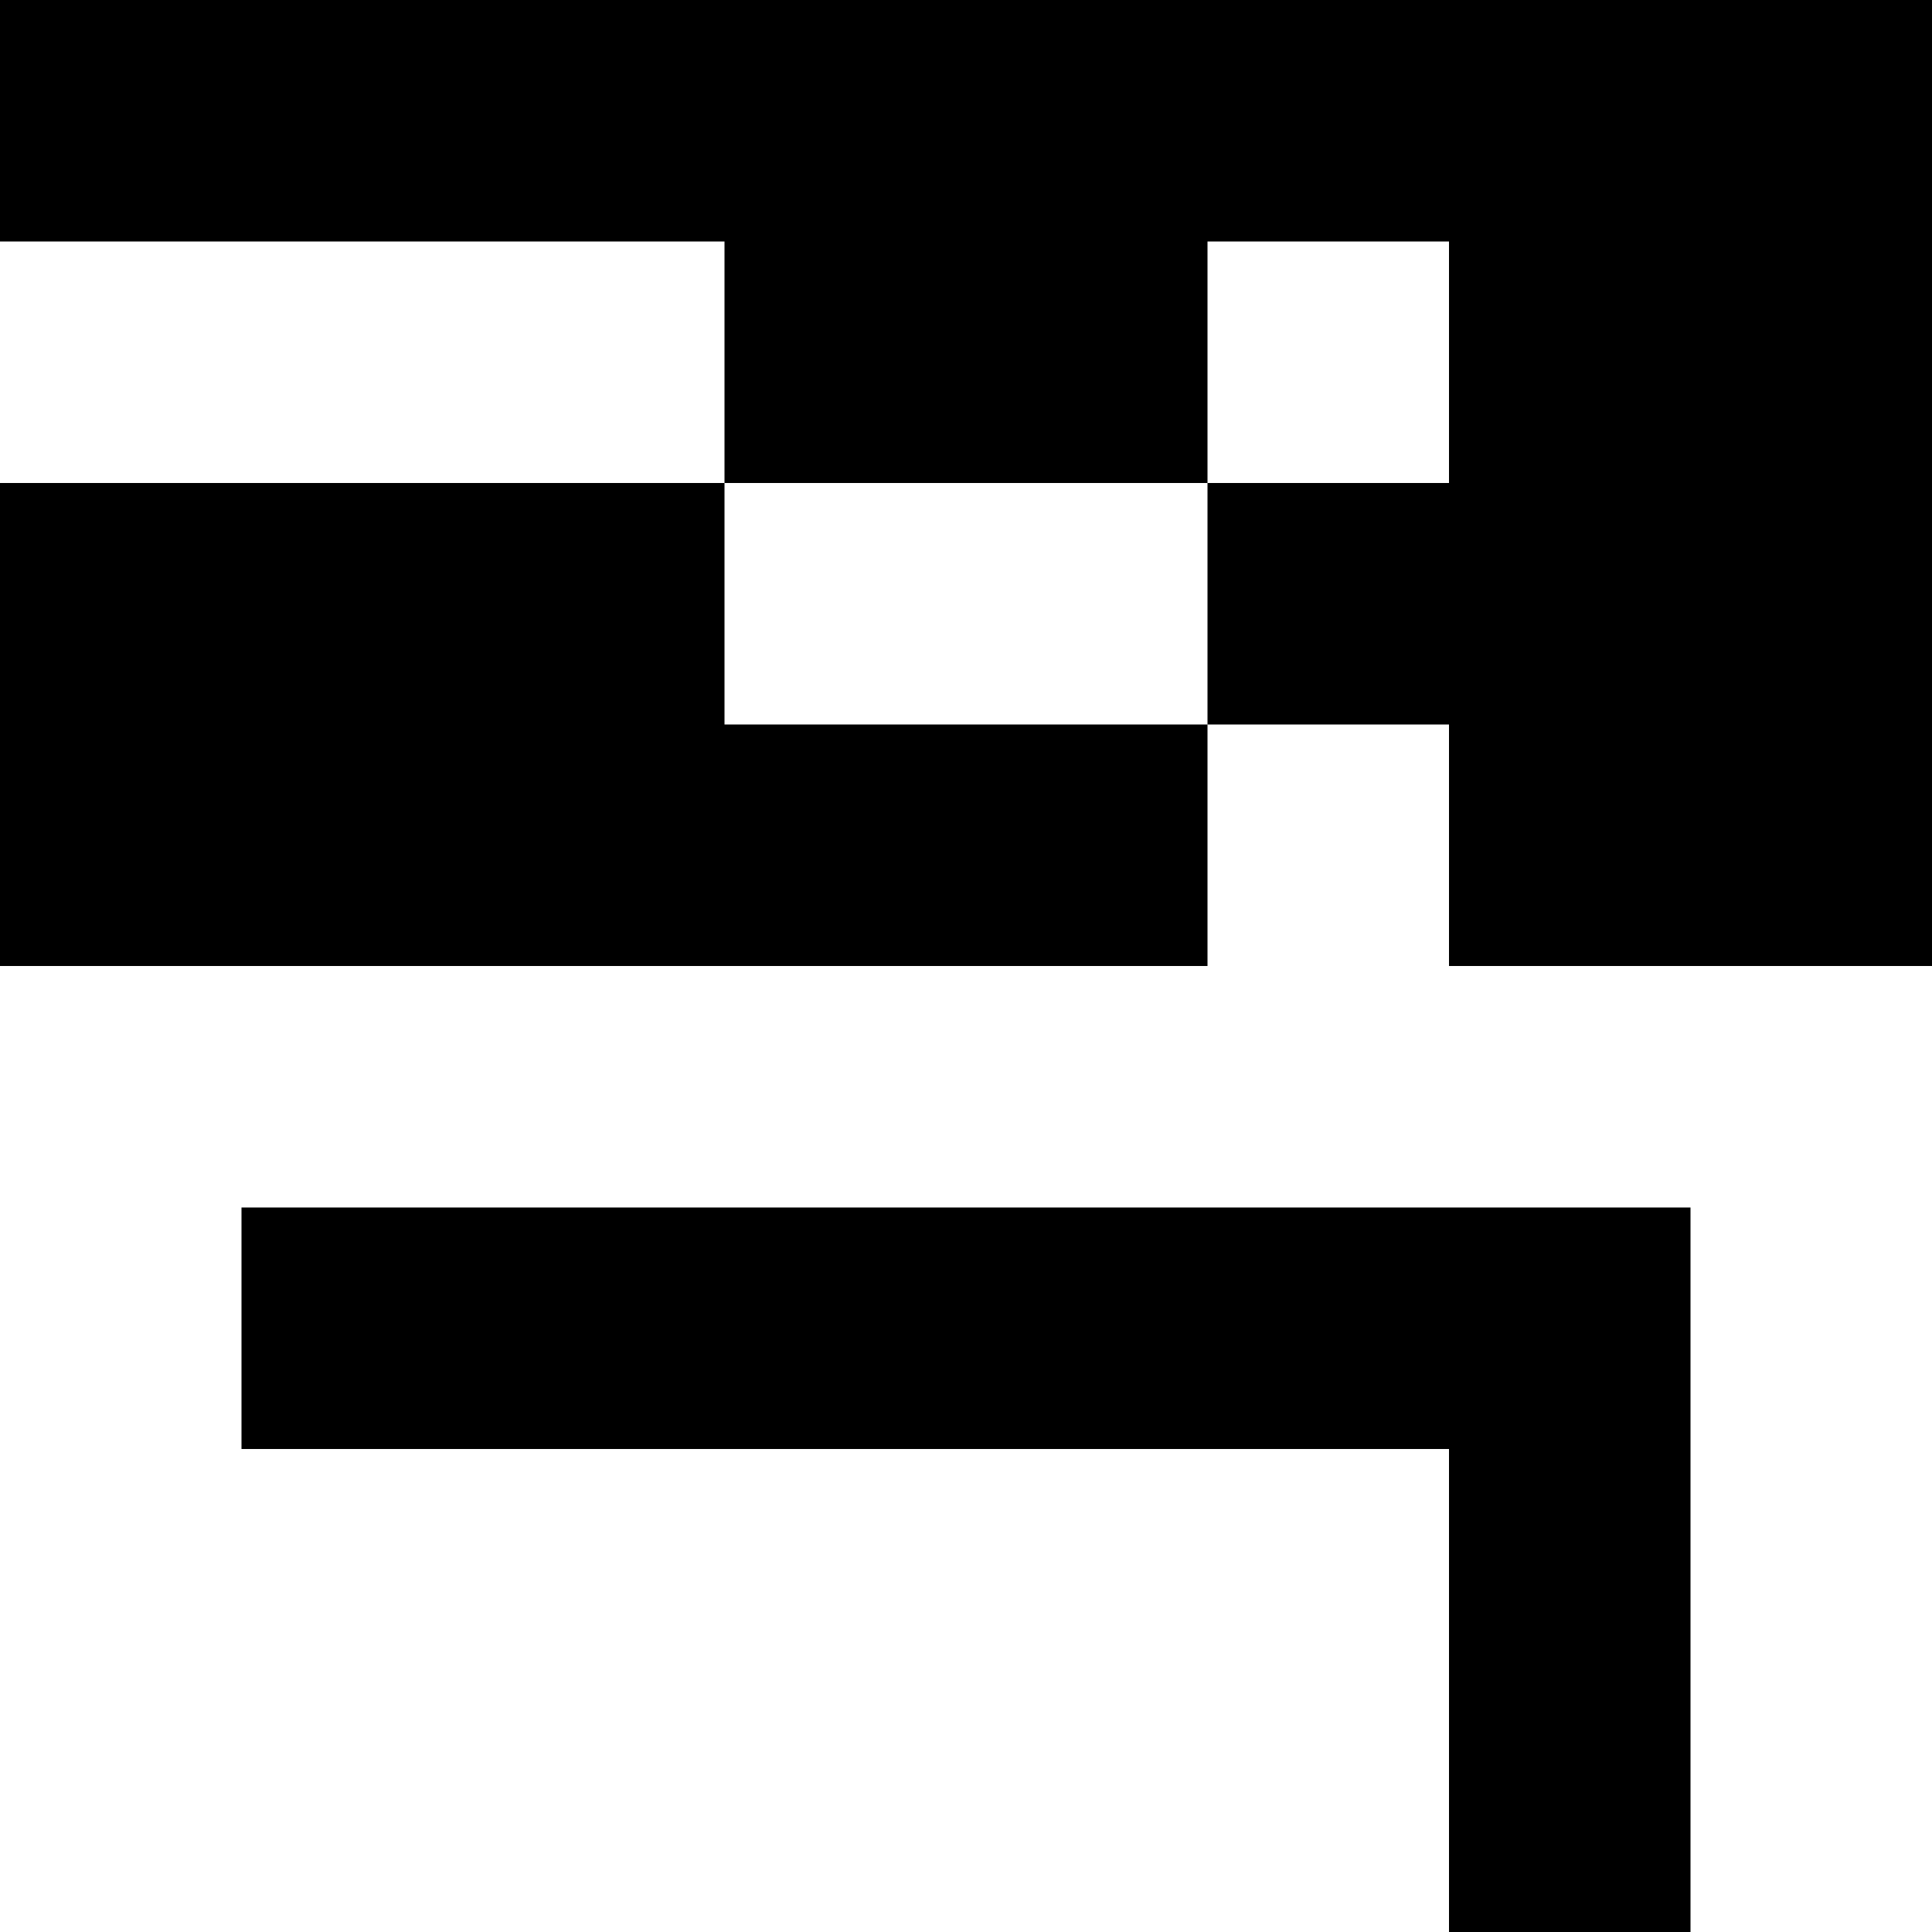
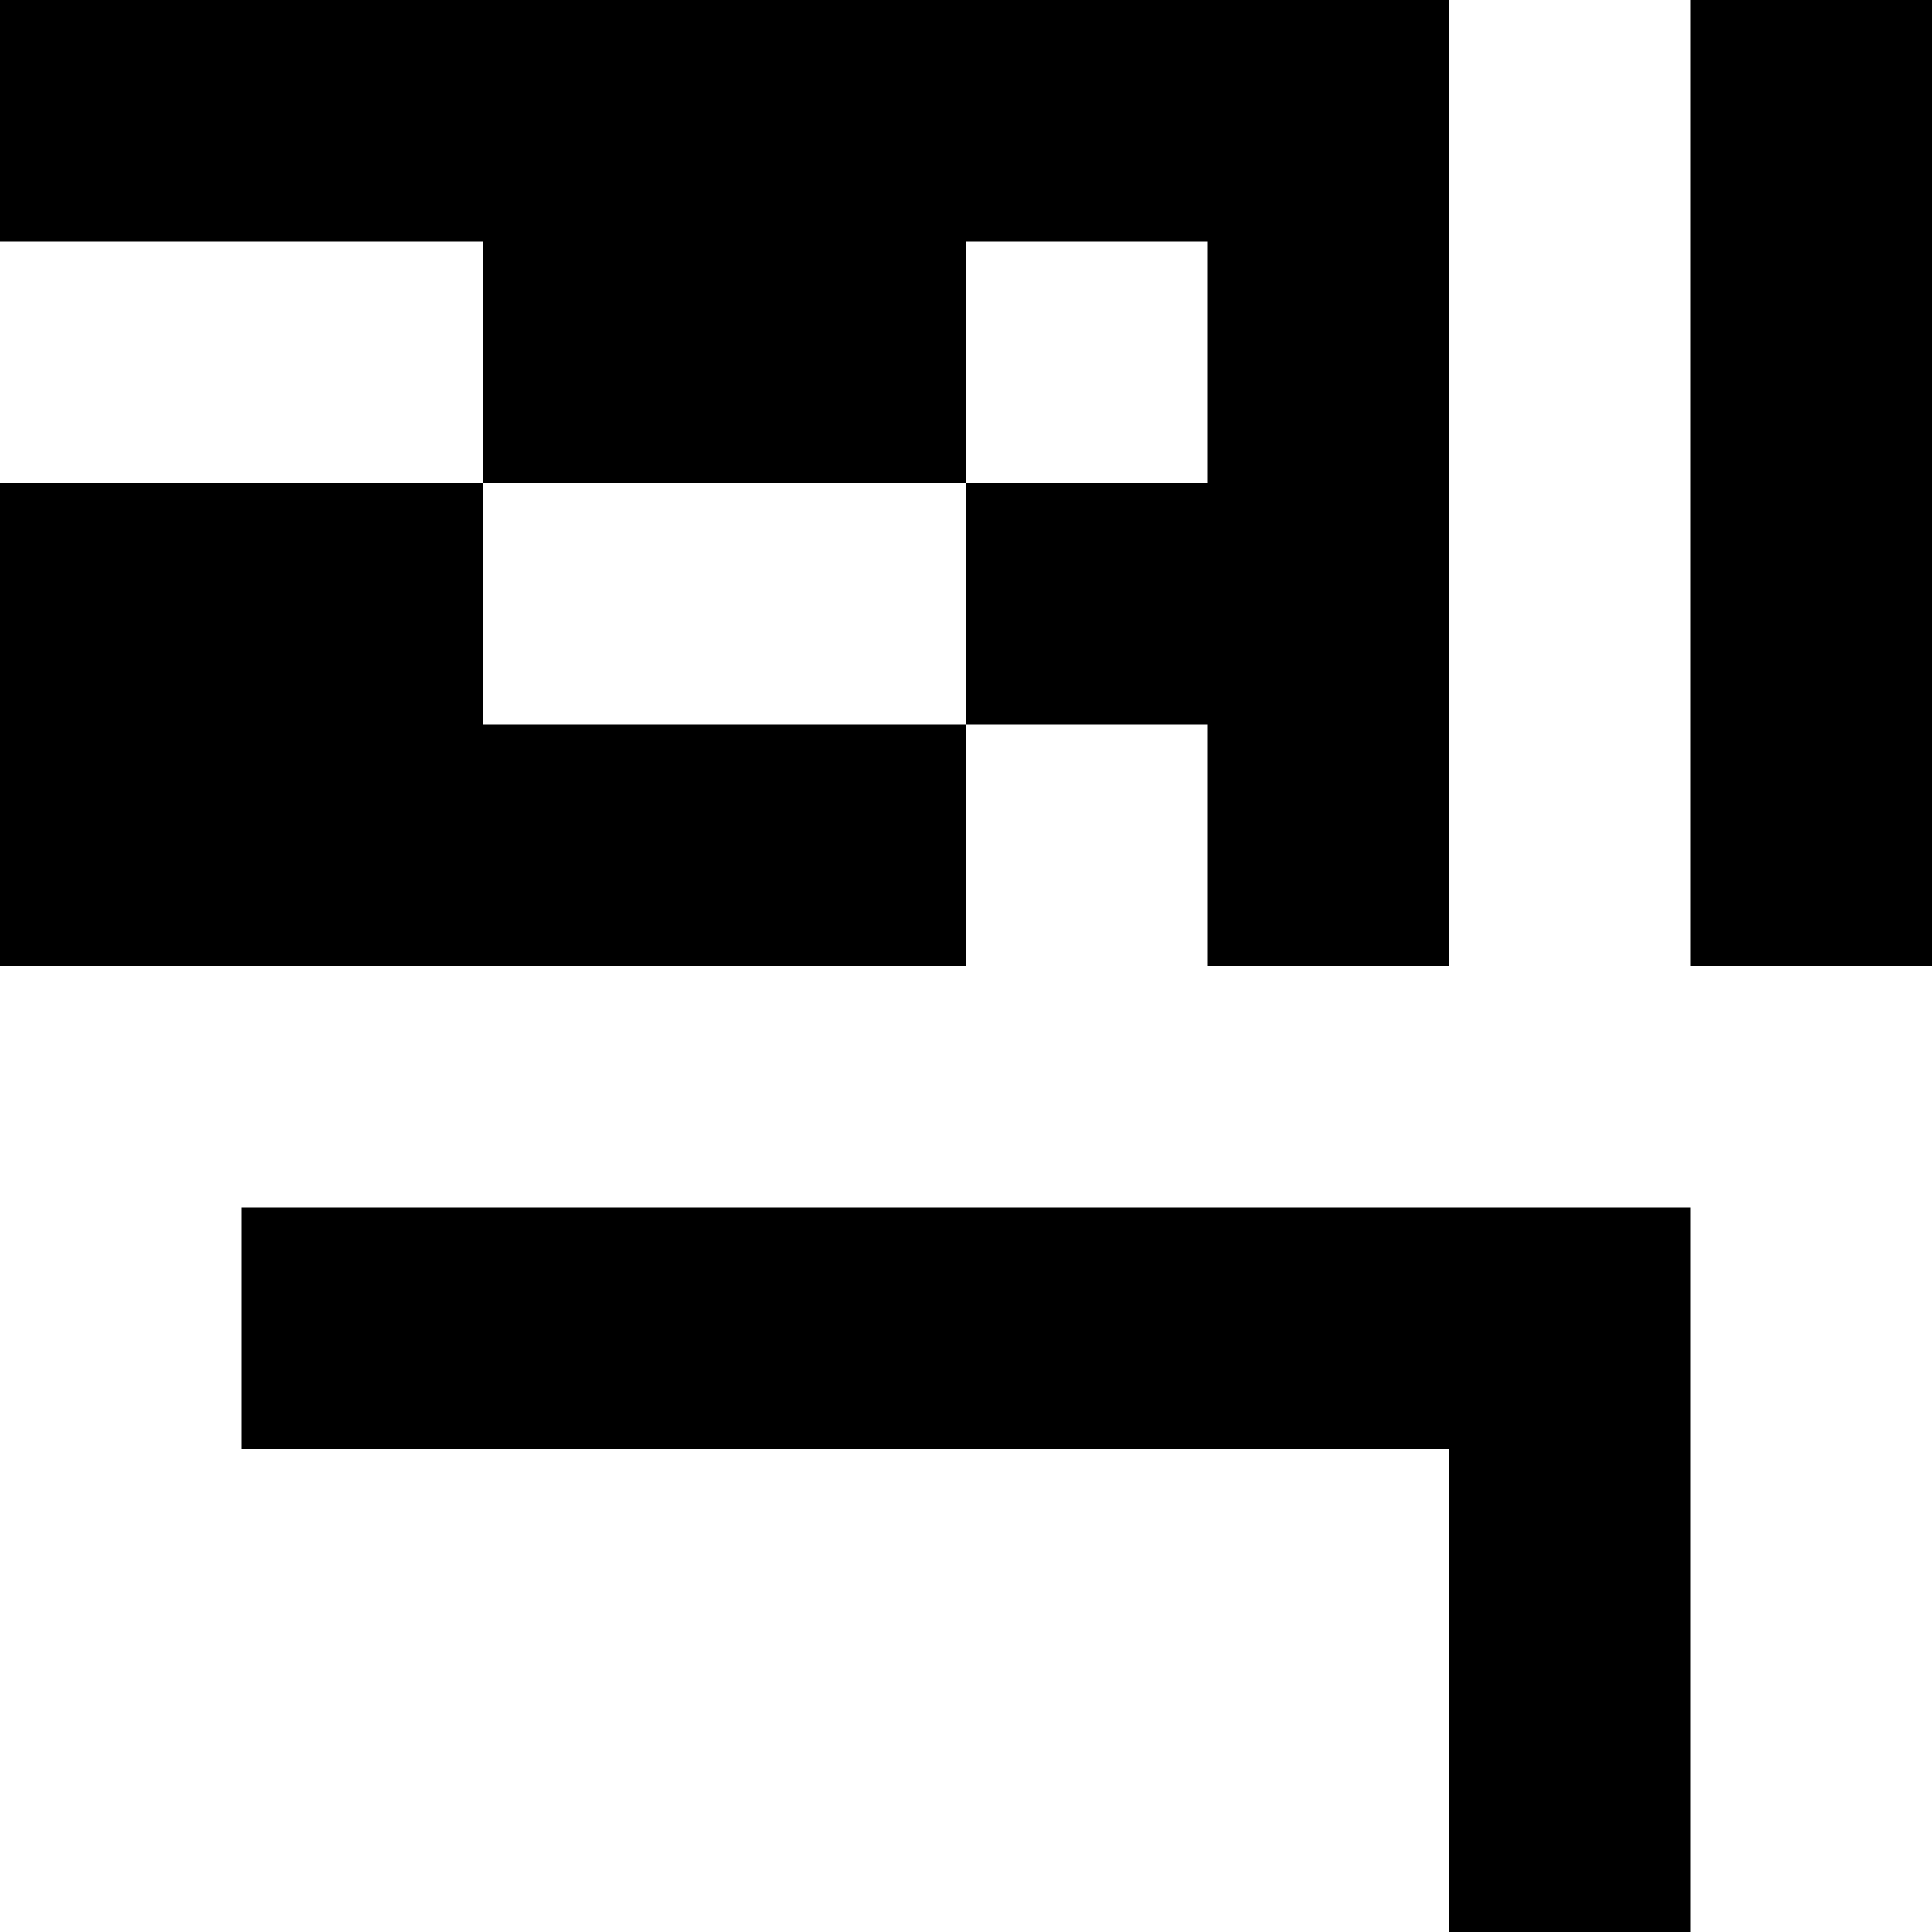
<svg xmlns="http://www.w3.org/2000/svg" viewBox="0 0 8 8">
-   <path d="M0 0h1v1H0zM1 0h1v1H1zM2 0h1v1H2zM3 0h1v1H3zM4 0h1v1H4zM3 1h1v1H3zM4 1h1v1H4zM0 2h1v1H0zM1 2h1v1H1zM2 2h1v1H2zM0 3h1v1H0zM1 3h1v1H1zM2 3h1v1H2zM3 3h1v1H3zM4 3h1v1H4zM5 0h1v1H5zM6 0h1v1H6zM7 0h1v1H7zM6 1h1v1H6zM7 1h1v1H7zM5 2h1v1H5zM6 2h1v1H6zM7 2h1v1H7zM6 3h1v1H6zM7 3h1v1H7zM1 5h1v1H1zM2 5h1v1H2zM3 5h1v1H3zM4 5h1v1H4zM5 5h1v1H5zM6 5h1v1H6zM6 6h1v1H6zM6 7h1v1H6z" />
+   <path d="M0 0h1v1H0zM1 0h1v1H1zM2 0h1v1H2zM3 0h1v1H3zM2 1h1v1H2zM3 1h1v1H3zM0 2h1v1H0zM1 2h1v1H1zM0 3h1v1H0zM1 3h1v1H1zM2 3h1v1H2zM3 3h1v1H3zM4 0h1v1H4zM5 0h1v1H5zM7 0h1v1H7zM5 1h1v1H5zM7 1h1v1H7zM4 2h1v1H4zM5 2h1v1H5zM7 2h1v1H7zM5 3h1v1H5zM7 3h1v1H7zM1 5h1v1H1zM2 5h1v1H2zM3 5h1v1H3zM4 5h1v1H4zM5 5h1v1H5zM6 5h1v1H6zM6 6h1v1H6zM6 7h1v1H6z" />
</svg>
